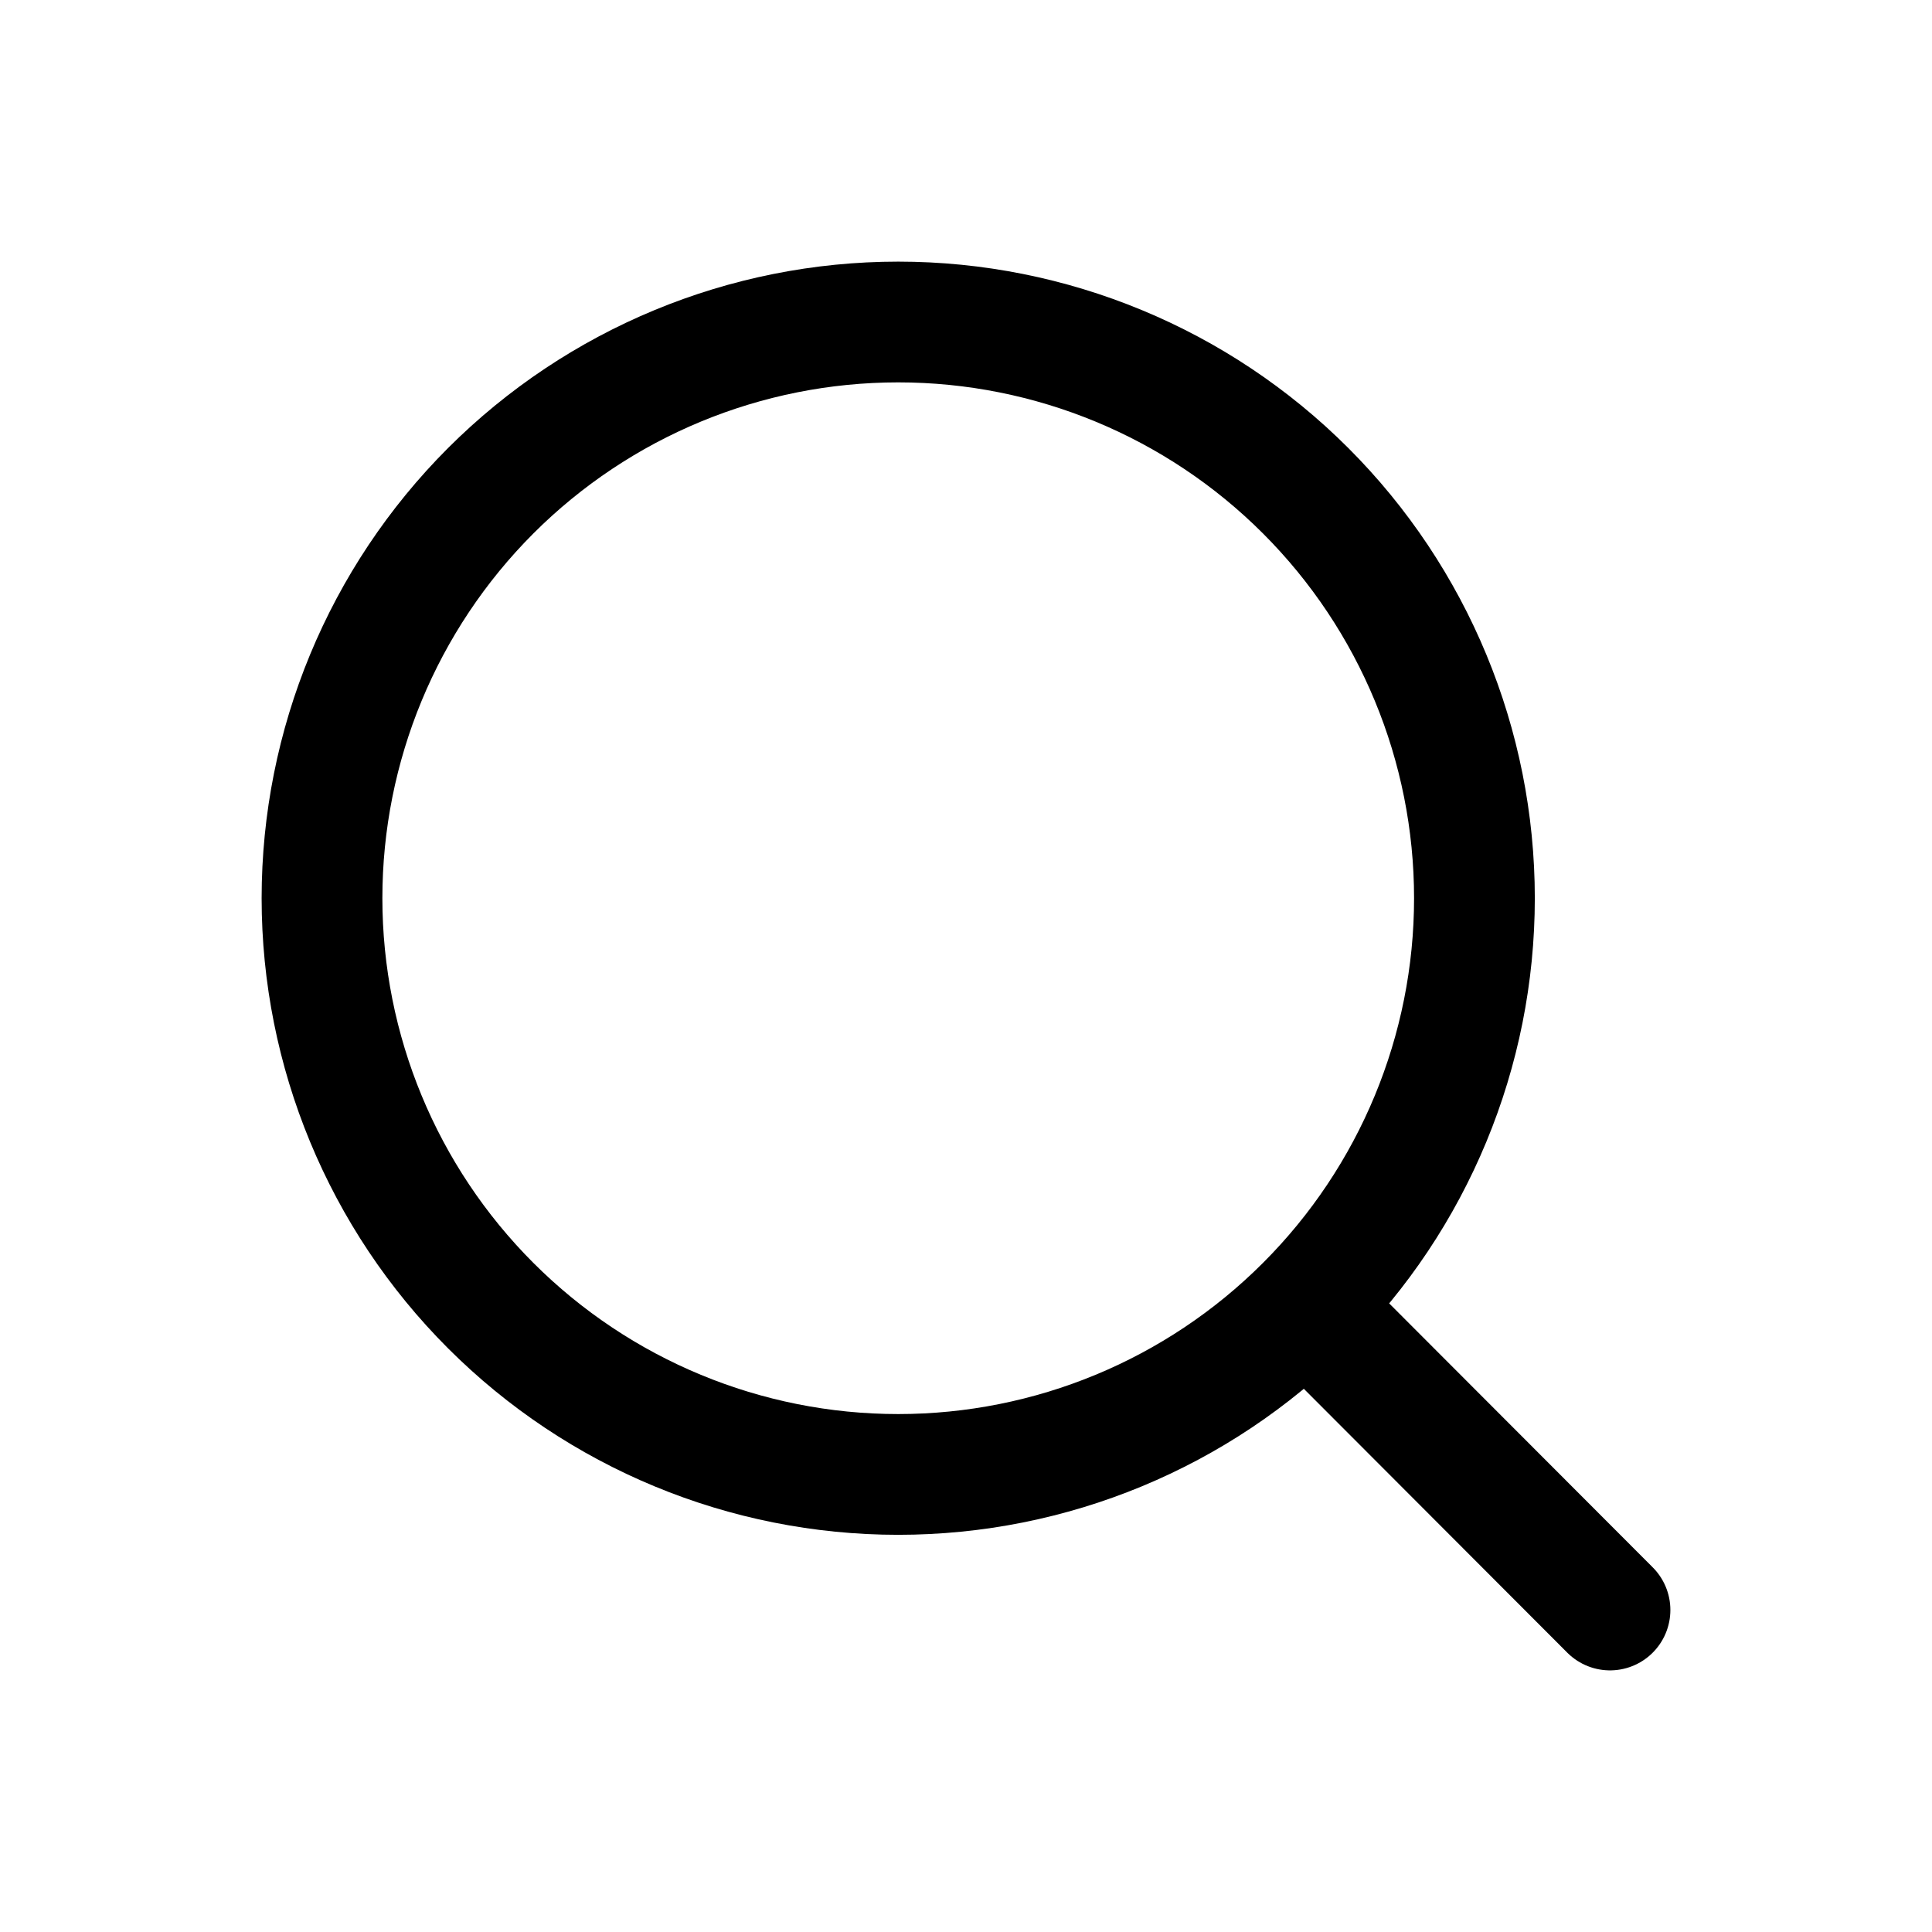
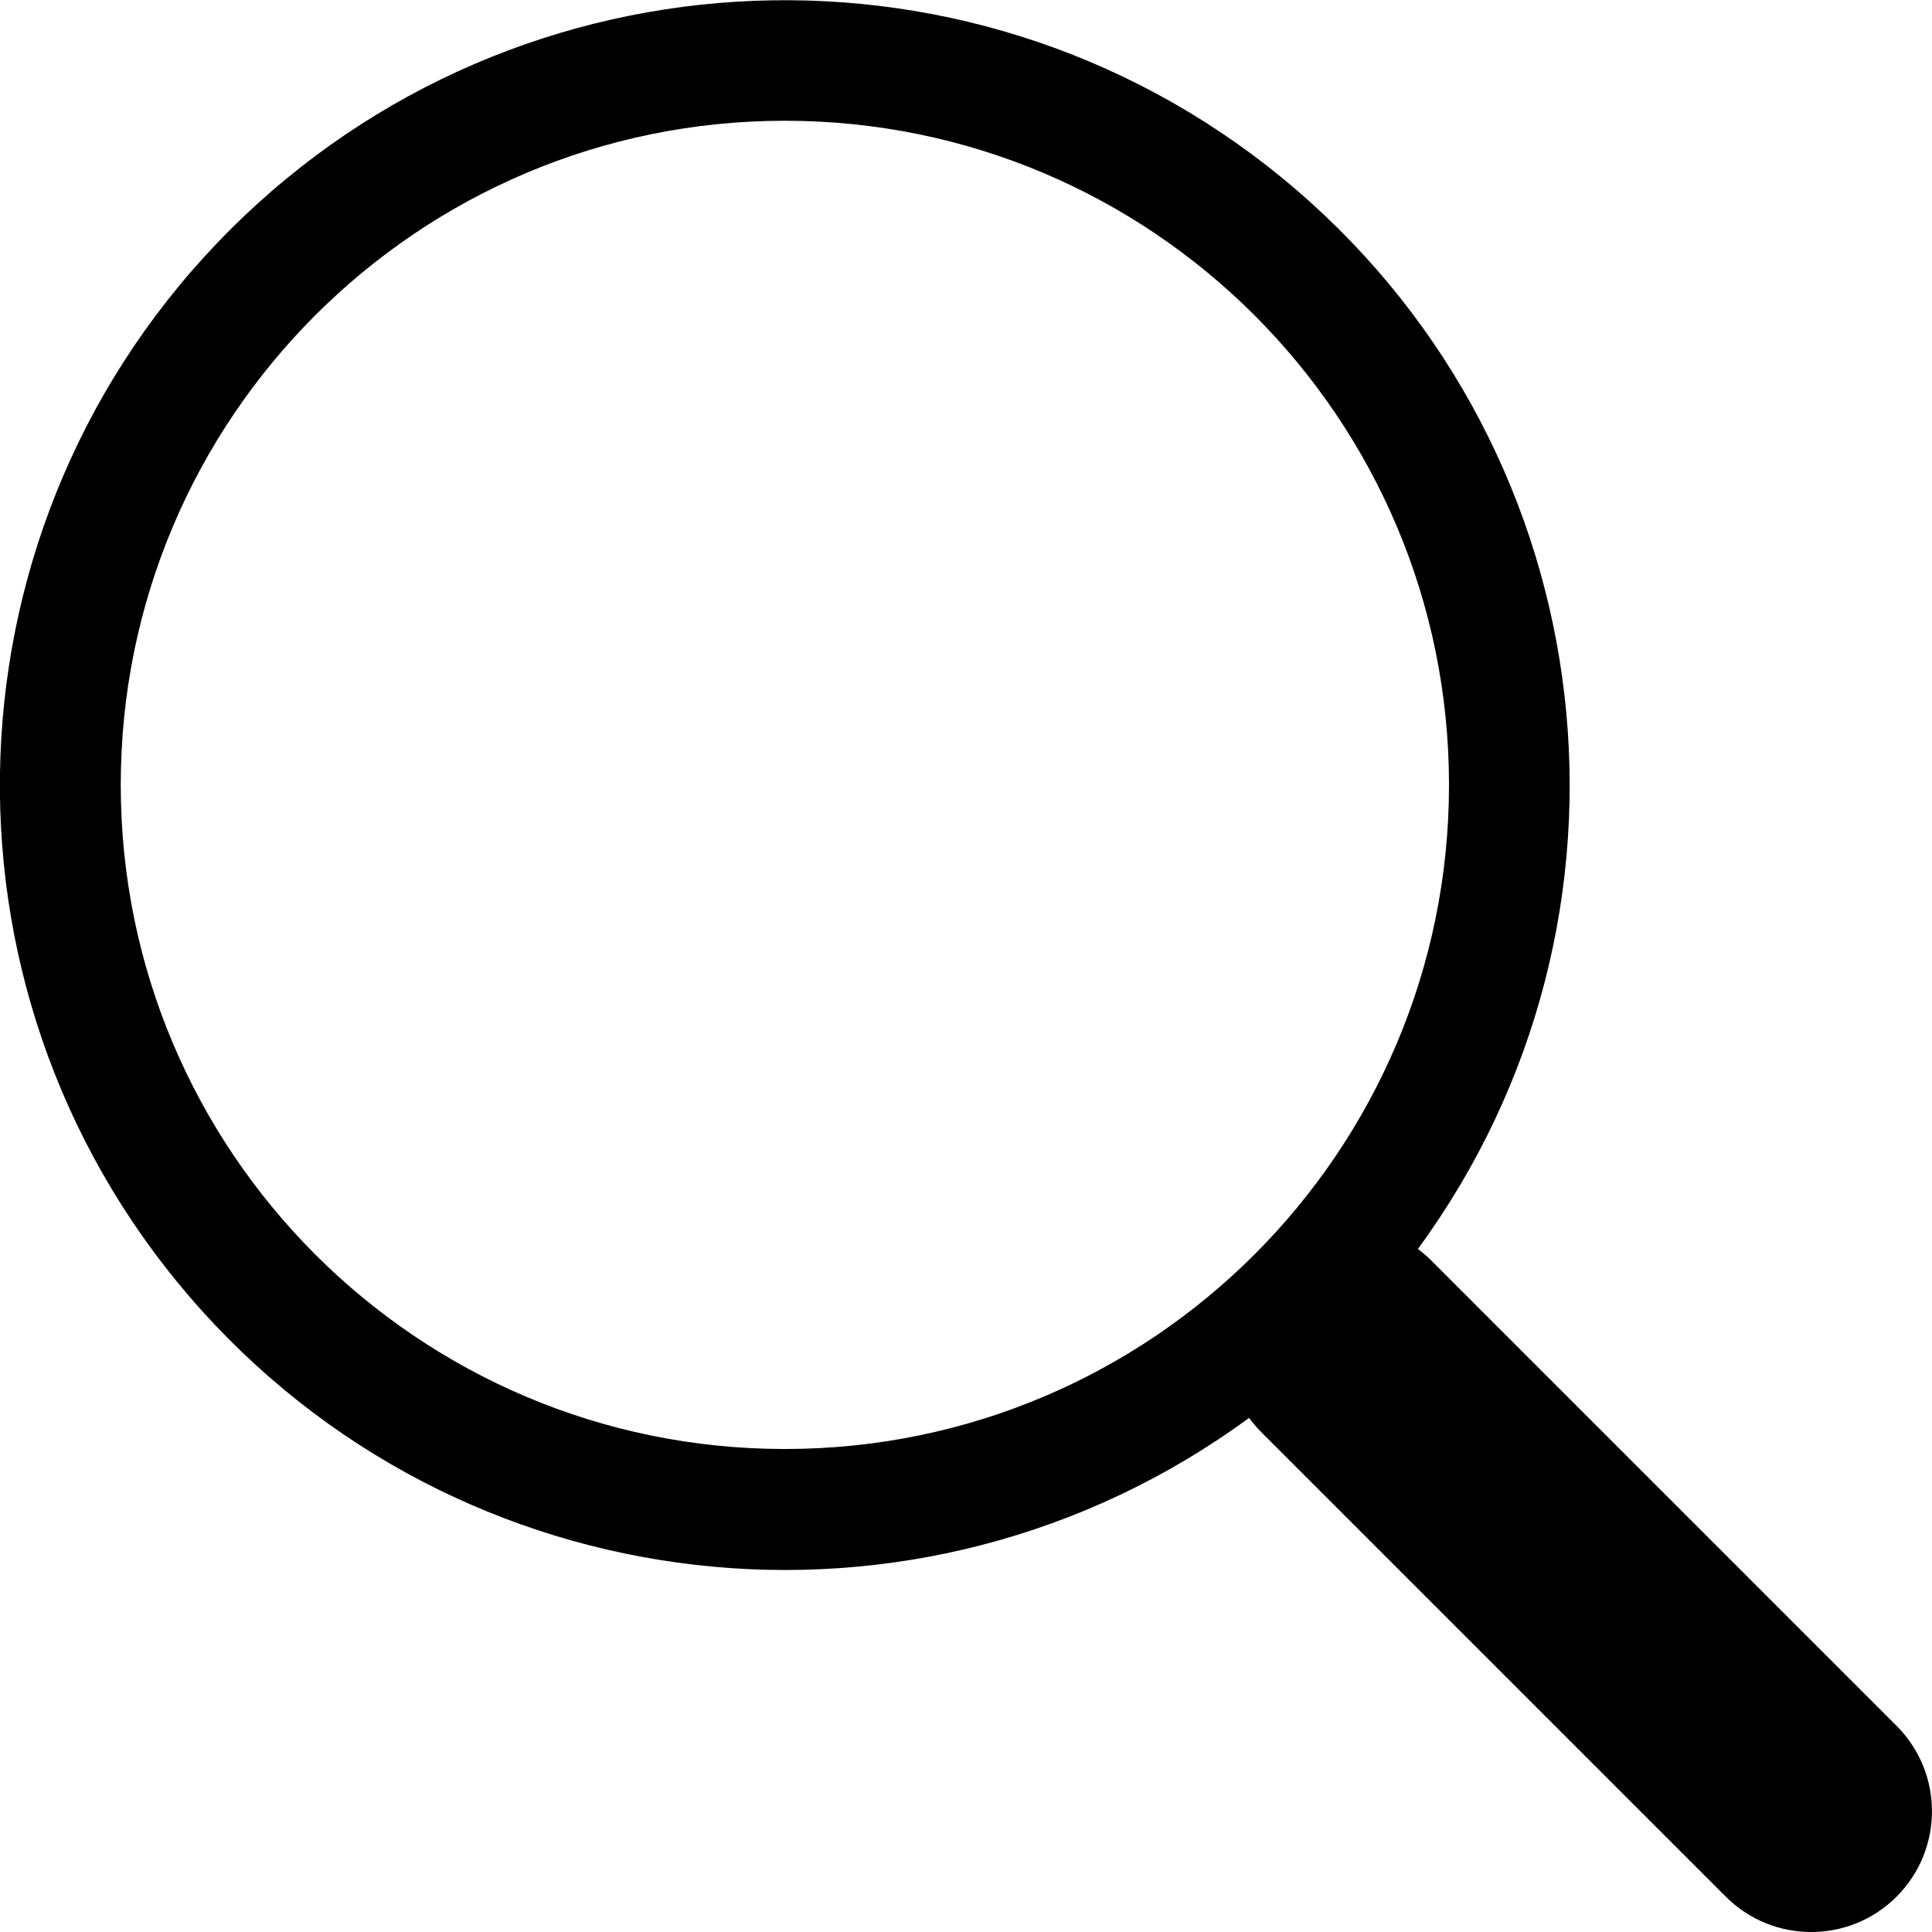
- <svg xmlns="http://www.w3.org/2000/svg" width="24" height="24" viewBox="0 0 24 24" fill="none">
-   <path d="M20 20L16.222 16.216M18.316 11.158C18.316 13.056 17.562 14.877 16.219 16.219C14.877 17.562 13.056 18.316 11.158 18.316C9.259 18.316 7.439 17.562 6.096 16.219C4.754 14.877 4 13.056 4 11.158C4 9.259 4.754 7.439 6.096 6.096C7.439 4.754 9.259 4 11.158 4C13.056 4 14.877 4.754 16.219 6.096C17.562 7.439 18.316 9.259 18.316 11.158V11.158Z" stroke="black" stroke-width="1.5" stroke-linecap="round" />
+ <svg xmlns="http://www.w3.org/2000/svg" width="16" height="16" fill="currentColor" class="bi bi-search" viewBox="0 0 16 16">
+   <path d="M11.742 10.344a6.5 6.5 0 1 0-1.397 1.398h-.001q.044.06.098.115l3.85 3.85a1 1 0 0 0 1.415-1.414l-3.85-3.85a1 1 0 0 0-.115-.1zM12 6.5a5.5 5.5 0 1 1-11 0 5.5 5.5 0 0 1 11 0" />
</svg>
